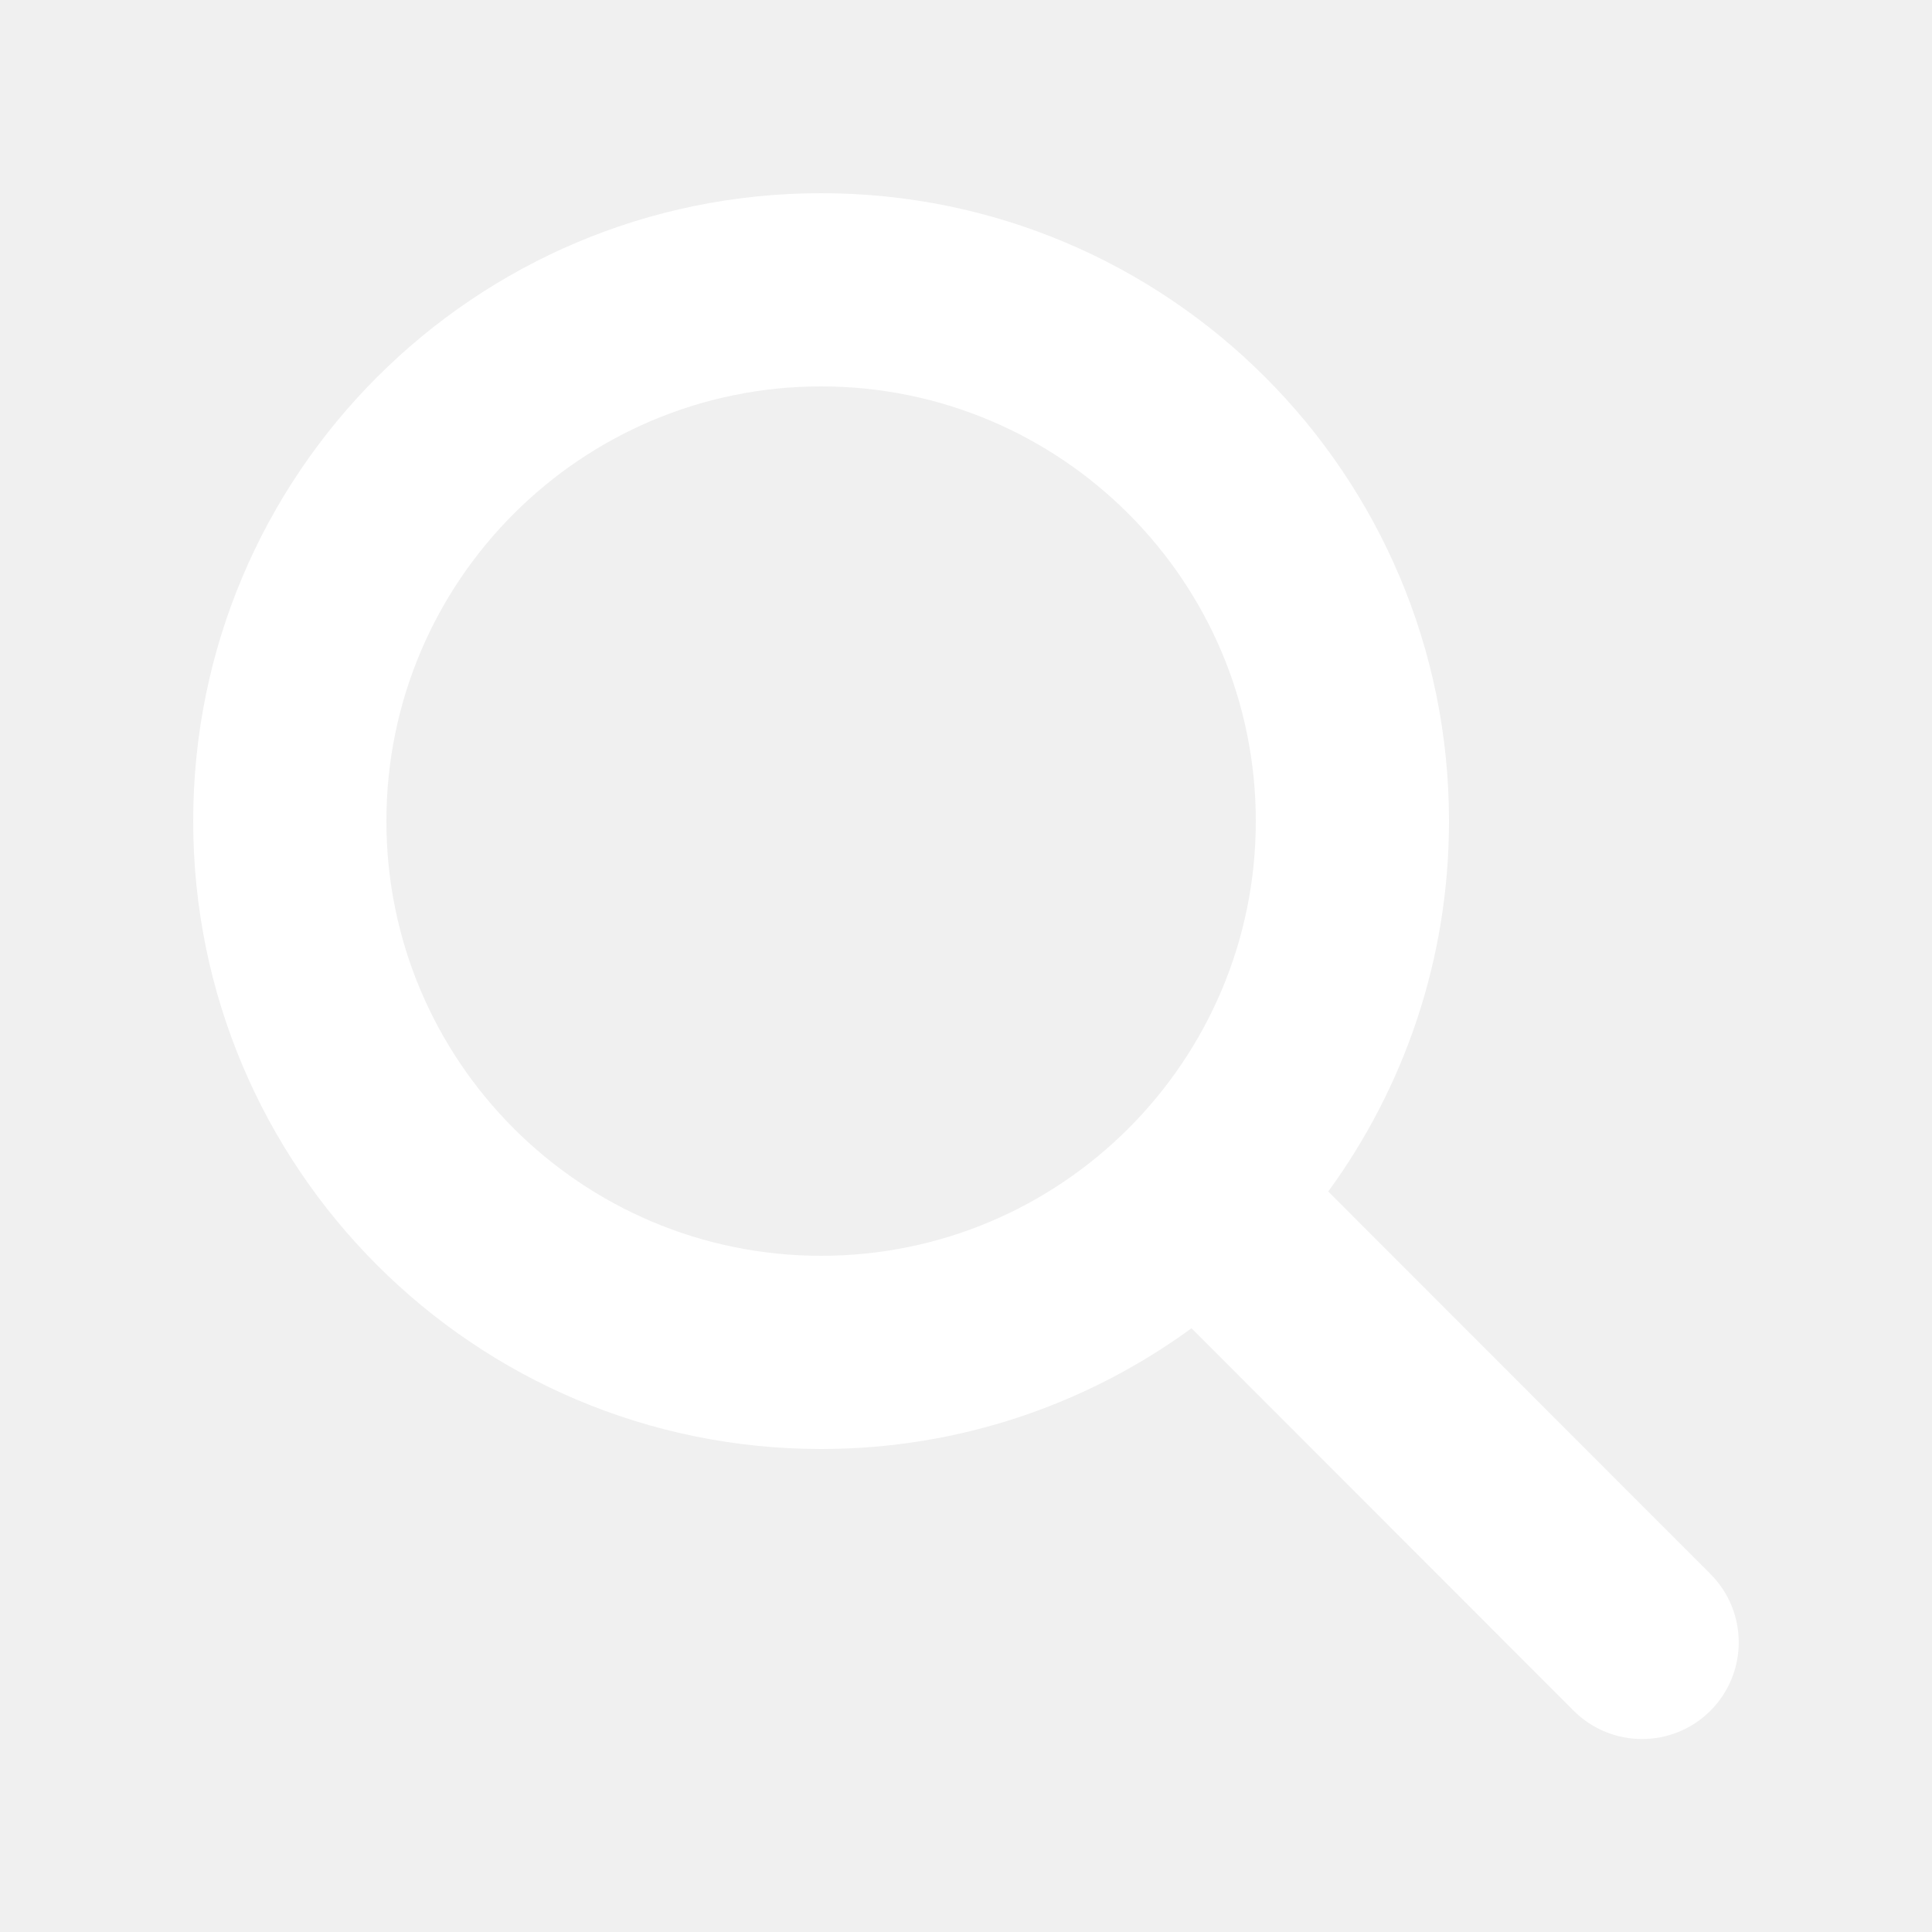
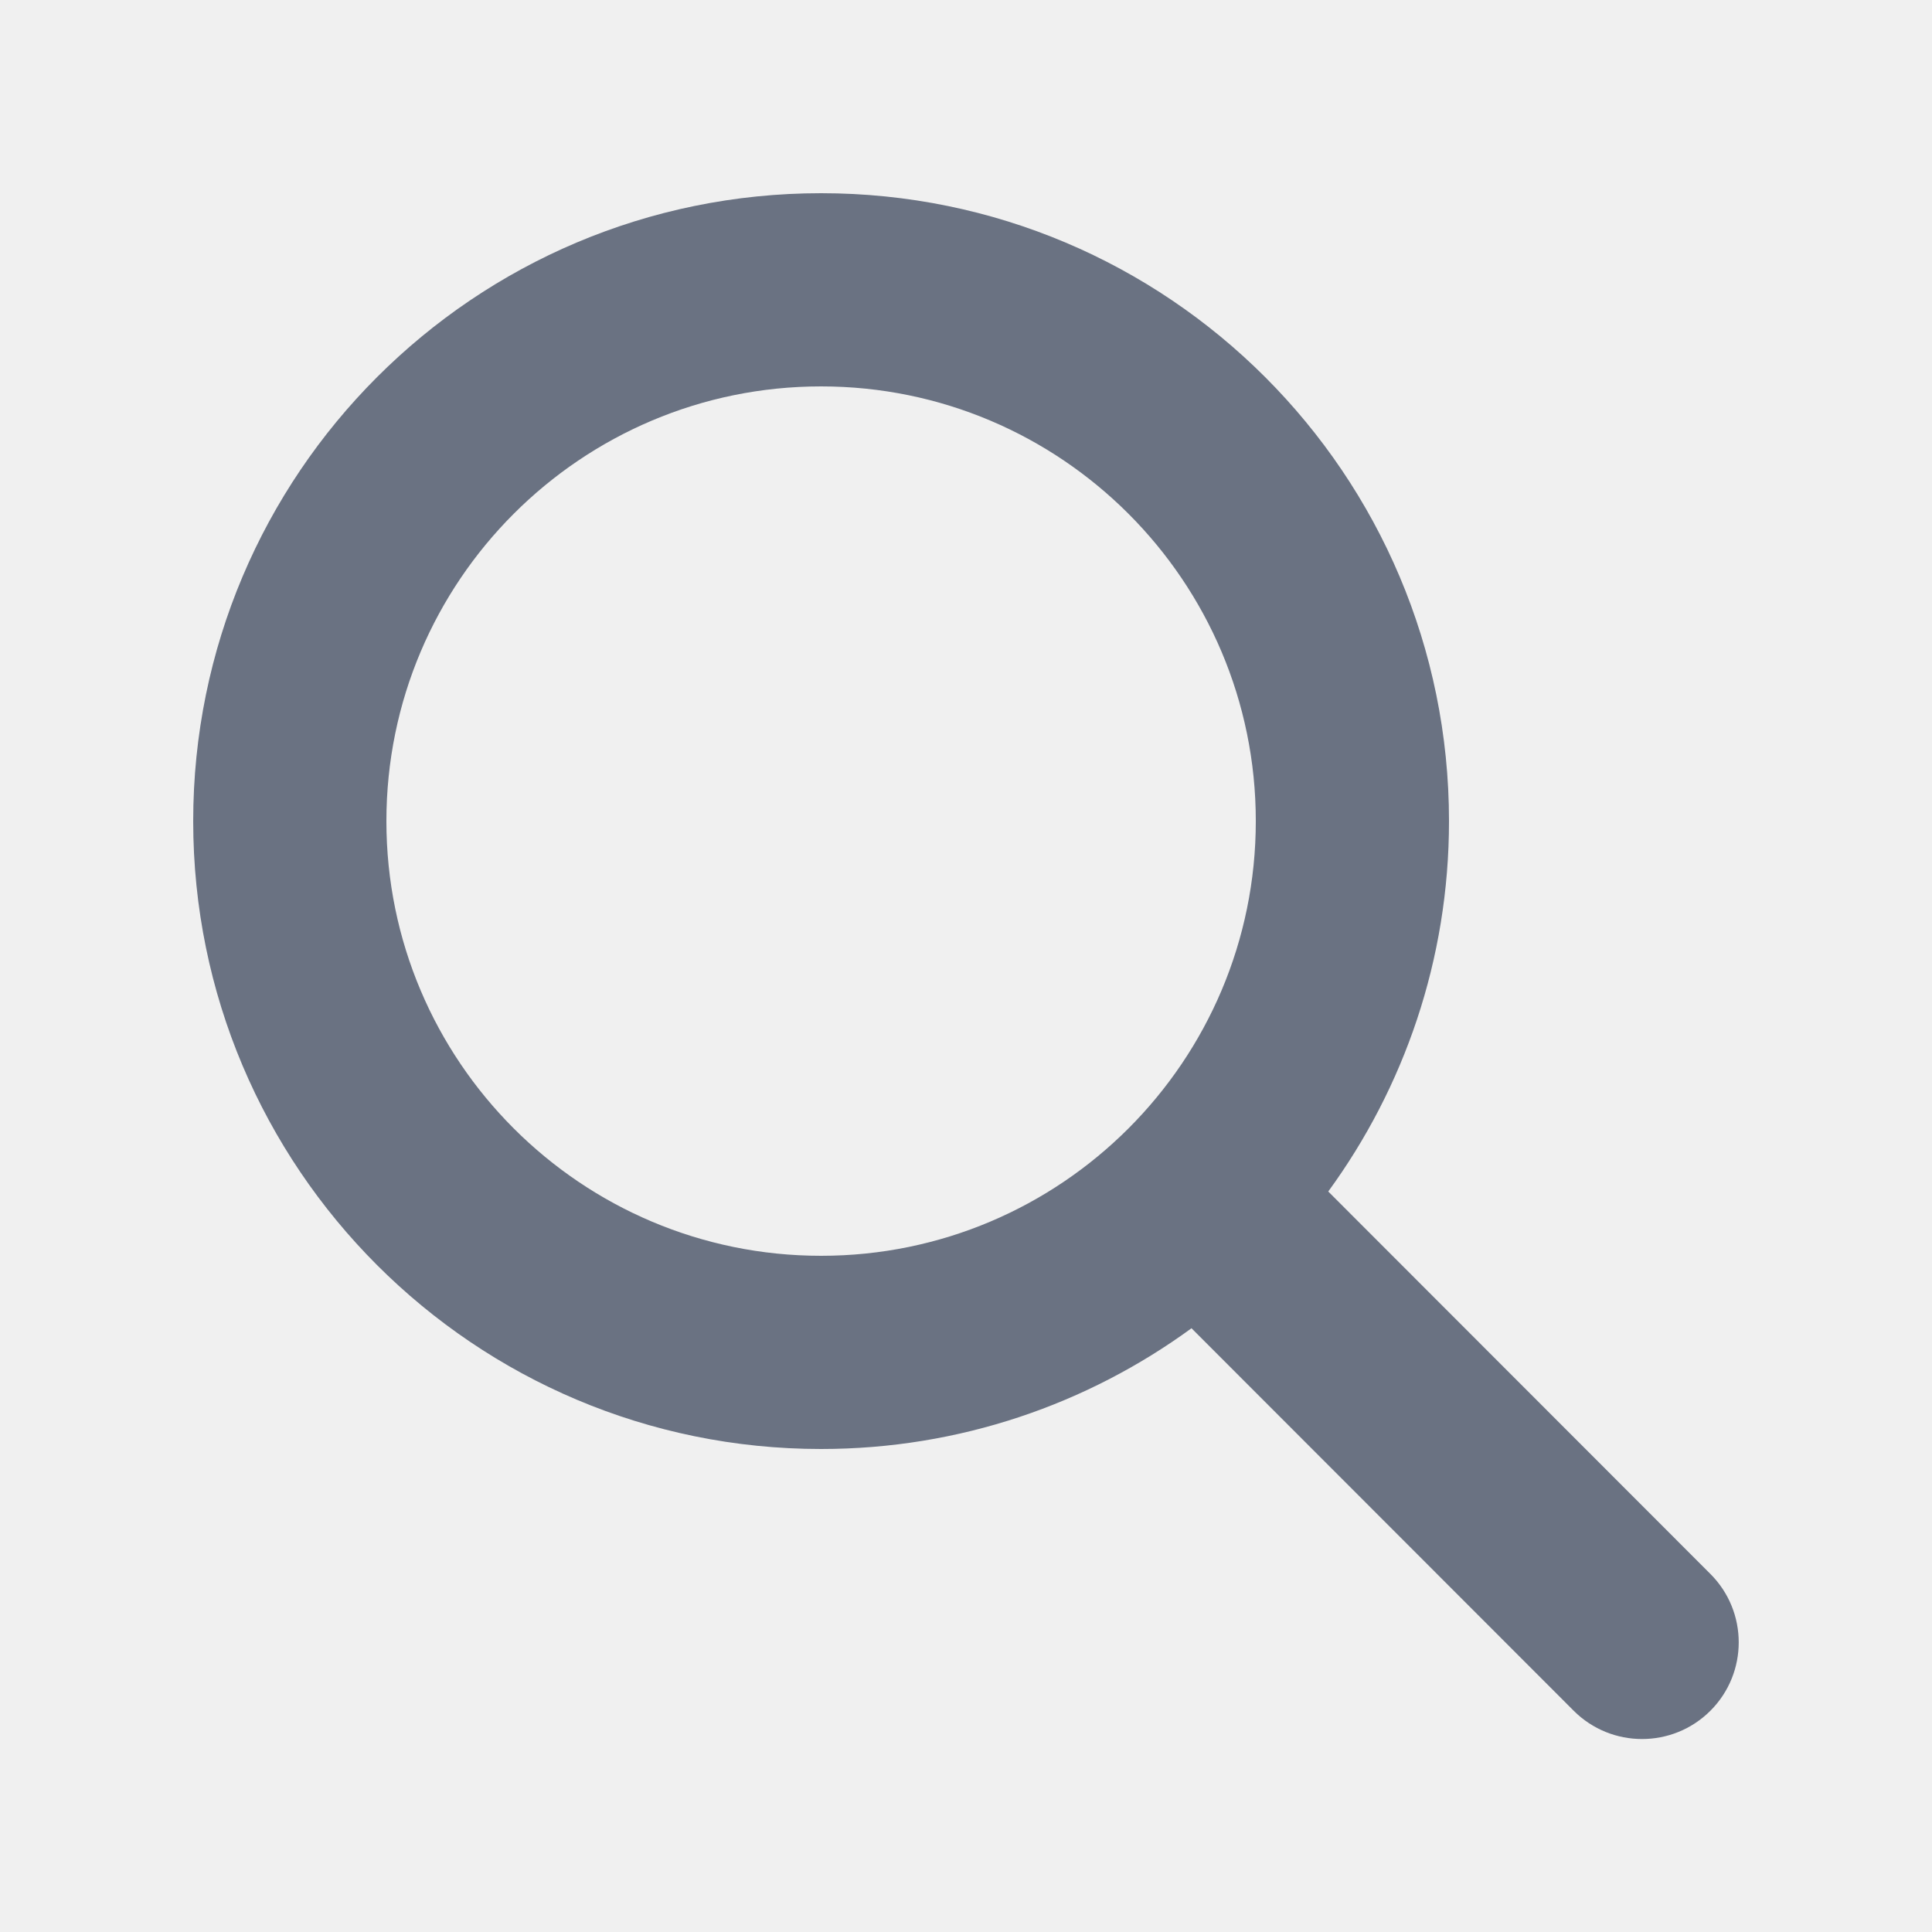
- <svg xmlns="http://www.w3.org/2000/svg" viewBox="0 0 640 640" fill="#ffffff">
+ <svg xmlns="http://www.w3.org/2000/svg" viewBox="0 0 640 640" fill="#6A7282">
  <path d="M480 272C480 317.9 465.1 360.3 440 394.7L566.6 521.4C579.1 533.9 579.1 554.2 566.6 566.7C554.1 579.2 533.8 579.2 521.3 566.7L394.7 440C360.3 465.1 317.9 480 272 480C157.1 480 64 386.9 64 272C64 157.1 157.1 64 272 64C386.9 64 480 157.1 480 272zM272 416C351.5 416 416 351.5 416 272C416 192.5 351.5 128 272 128C192.5 128 128 192.5 128 272C128 351.5 192.5 416 272 416z" />
</svg>
